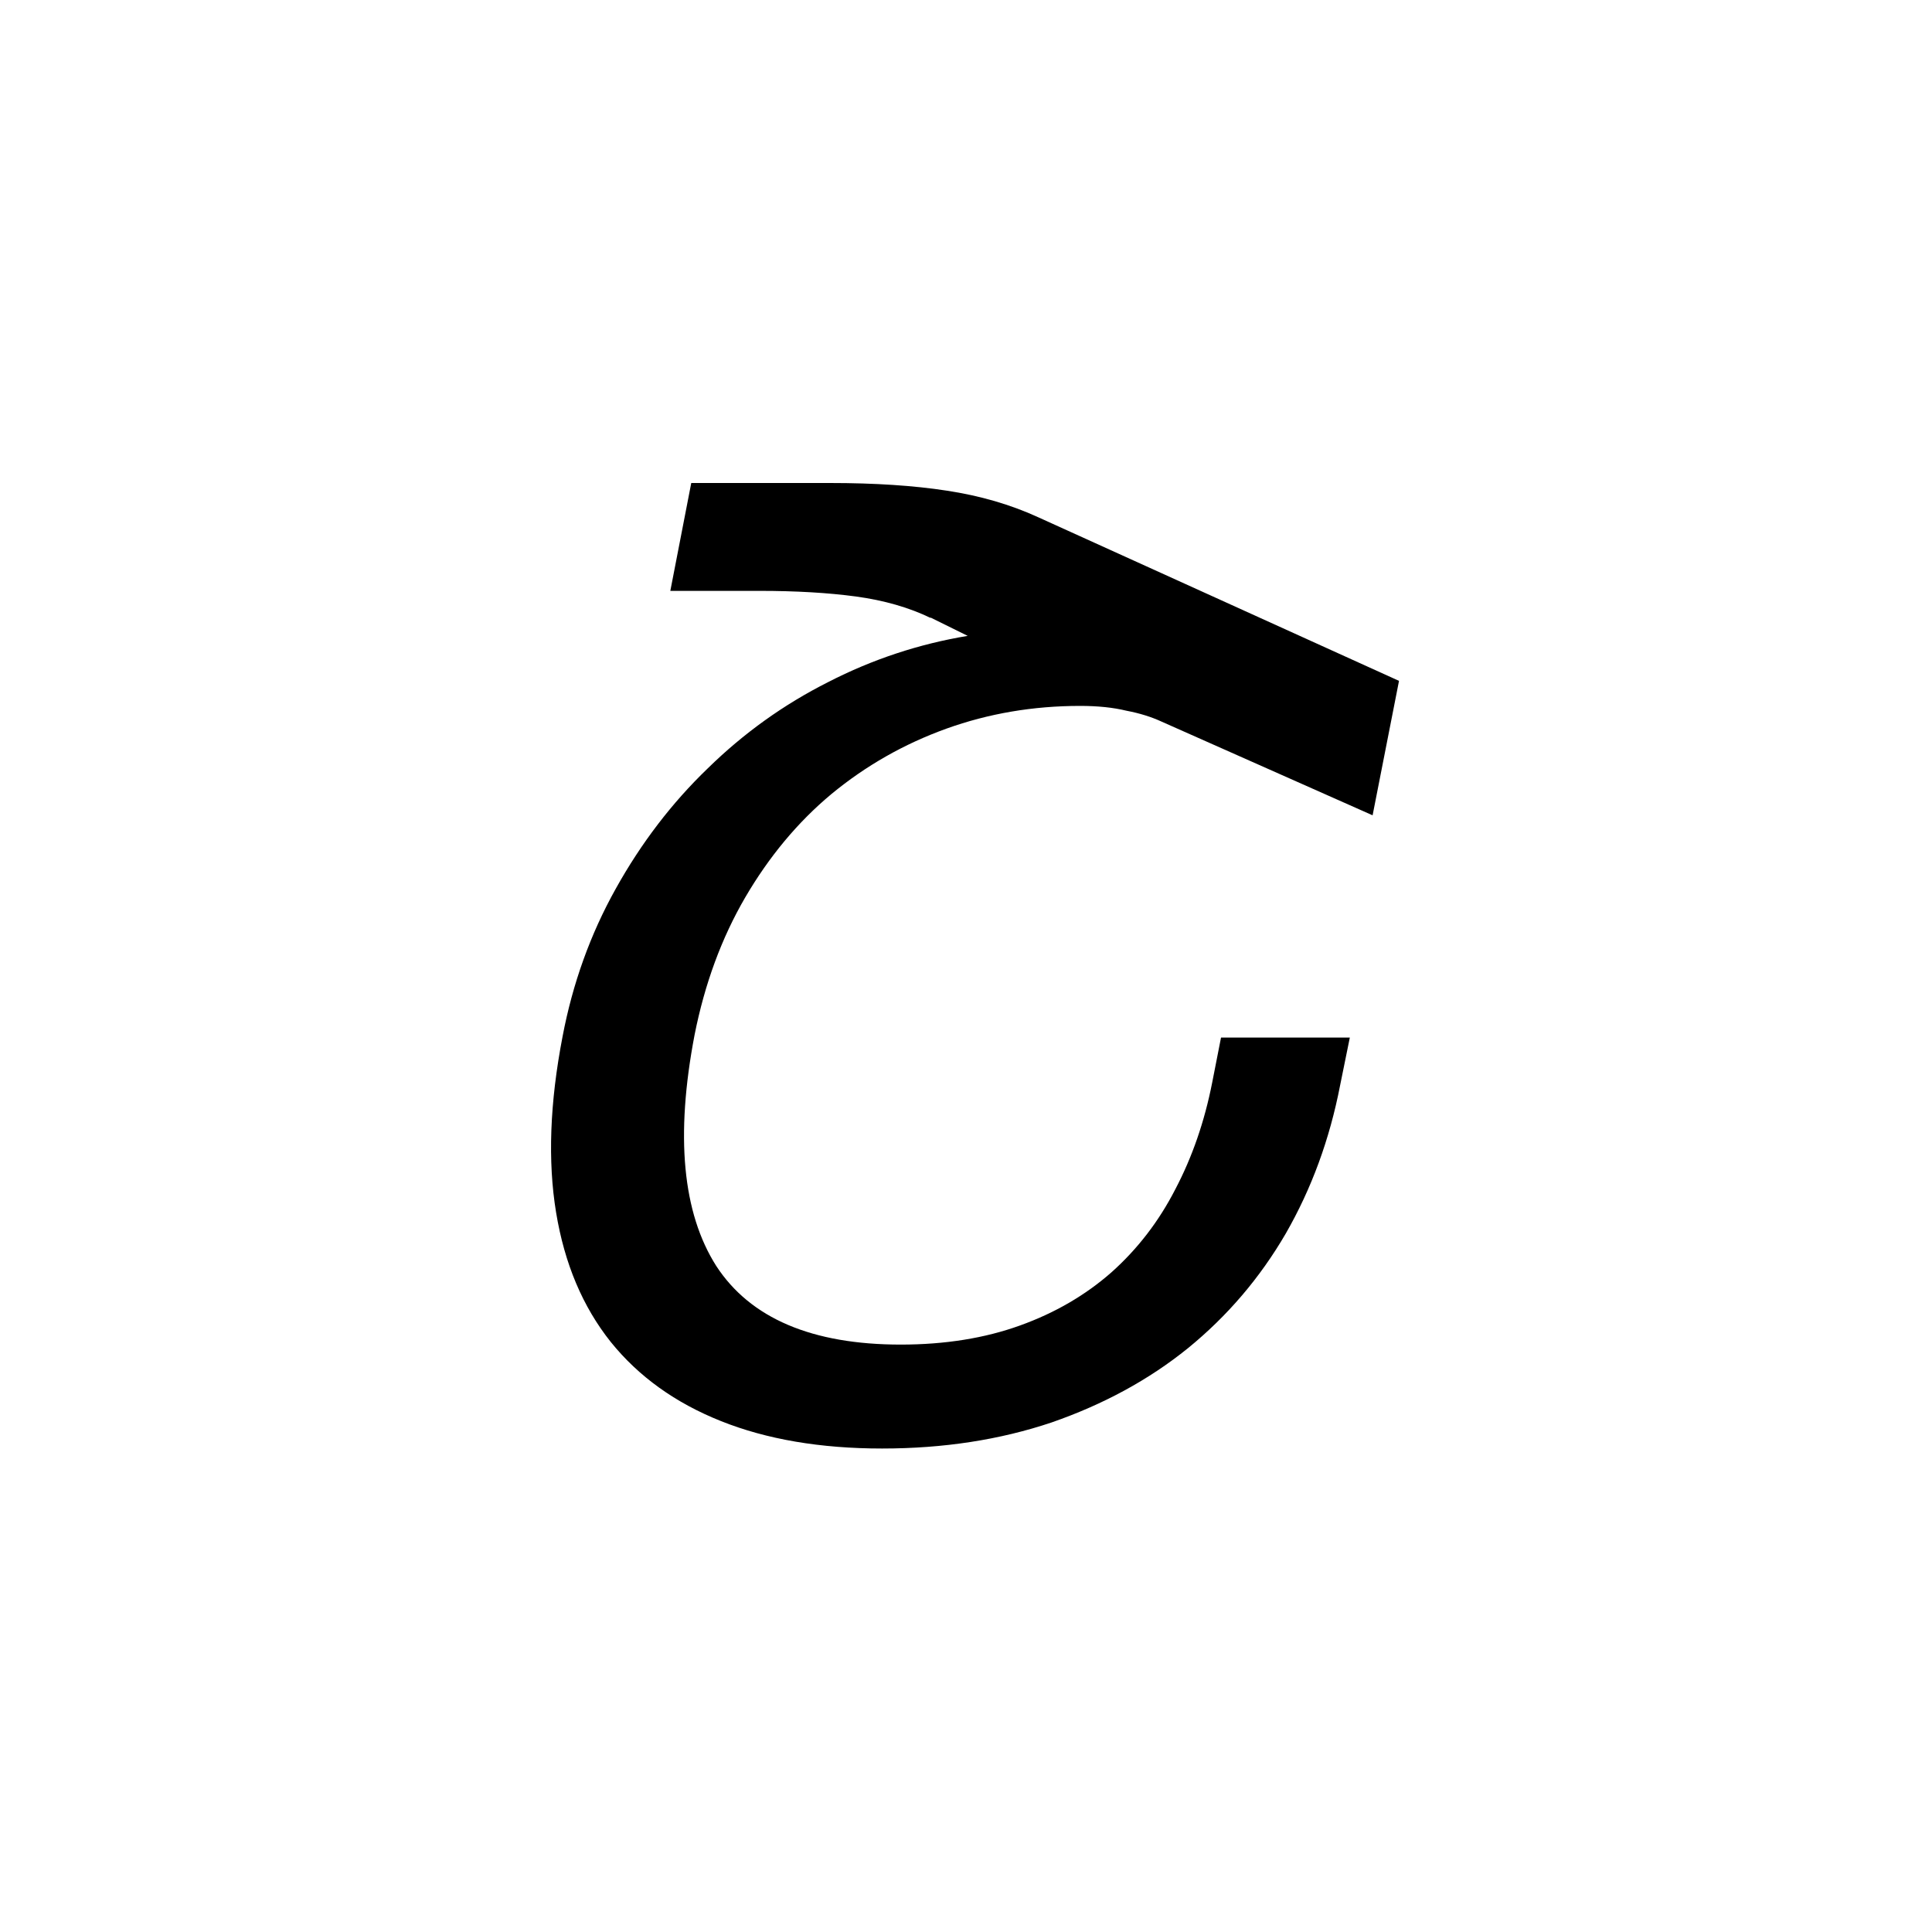
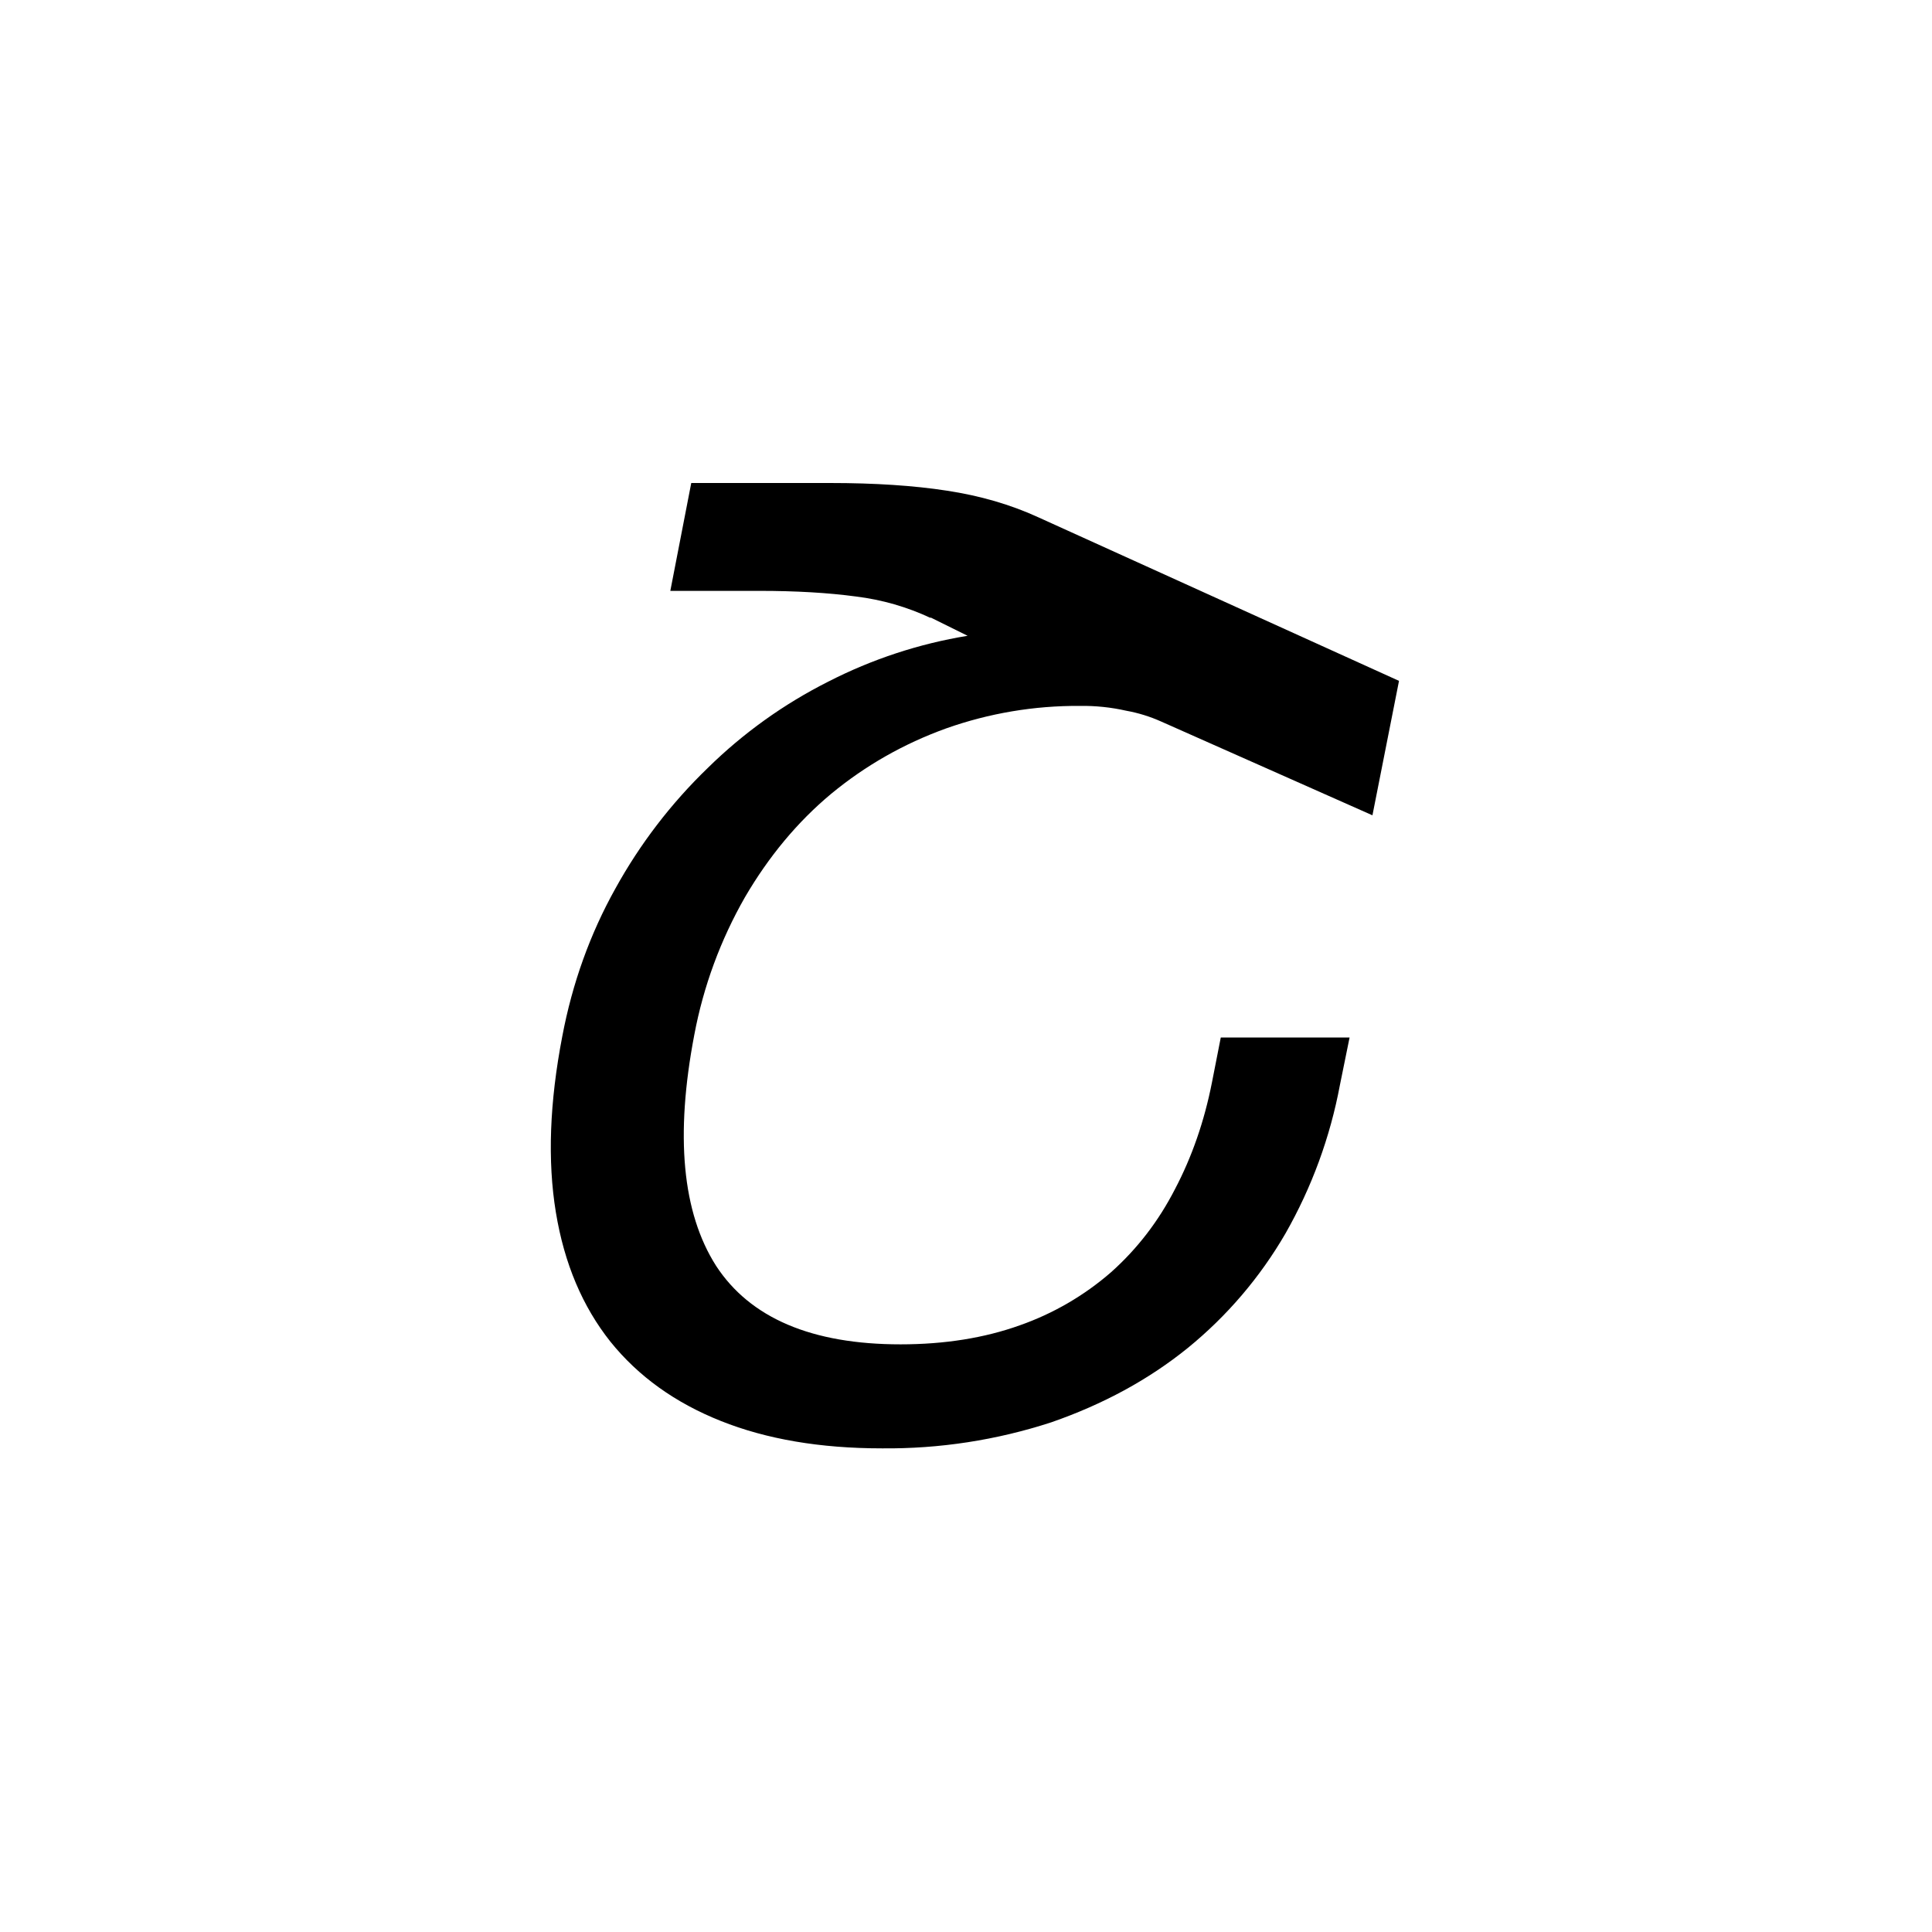
<svg xmlns="http://www.w3.org/2000/svg" width="24" height="24" viewBox="0 0 24 24">
  <g id="italic-armn-sha">
-     <path id="armn-sha" d="M11.564 7.678c-.268-.13-.578-.22-.93-.268-.35-.047-.75-.07-1.197-.07h-1.11L8.587 6h1.723c.558 0 1.042.032 1.45.095.416.063.794.173 1.136.33l4.483 2.033-.328 1.67-2.624-1.165c-.126-.058-.27-.103-.433-.134-.164-.04-.356-.06-.576-.06-.583 0-1.137.094-1.663.283-.526.19-1 .46-1.427.812-.42.35-.776.78-1.07 1.283-.294.504-.504 1.074-.63 1.71-.24 1.255-.15 2.21.27 2.87.424.65 1.19.976 2.292.976.55 0 1.045-.08 1.48-.237.437-.157.815-.378 1.136-.66.325-.29.59-.634.795-1.034.21-.4.362-.84.457-1.323l.11-.56h1.6l-.12.59c-.13.674-.356 1.288-.676 1.845-.32.55-.725 1.024-1.214 1.423-.488.395-1.053.7-1.694.923-.643.216-1.344.324-2.106.324-.767 0-1.434-.114-2-.34-.568-.226-1.025-.554-1.372-.985-.347-.436-.573-.97-.678-1.607-.105-.637-.078-1.364.08-2.184.125-.66.346-1.274.66-1.836.316-.568.697-1.067 1.144-1.497.445-.436.944-.794 1.496-1.072.55-.283 1.13-.474 1.733-.574l-.466-.23" />
+     <path id="armn-sha" d="M11.564 7.678a3.073 3.073 0 0 0-.93-.268c-.35-.047-.75-.07-1.197-.07h-1.11L8.587 6h1.723c.558 0 1.042.032 1.45.095.416.063.794.173 1.136.33l4.483 2.033-.33 1.67-2.625-1.165a1.867 1.867 0 0 0-.433-.134 2.45 2.45 0 0 0-.576-.06 4.88 4.88 0 0 0-1.663.28c-.526.19-1 .46-1.427.812-.42.35-.776.78-1.07 1.283a5.48 5.48 0 0 0-.63 1.71c-.24 1.255-.15 2.21.27 2.87.424.65 1.19.976 2.292.976.55 0 1.044-.08 1.48-.236a3.488 3.488 0 0 0 1.135-.66c.325-.29.59-.634.795-1.034.21-.4.363-.84.458-1.322l.11-.56h1.6l-.12.59a5.925 5.925 0 0 1-.676 1.844 5.19 5.19 0 0 1-1.214 1.423c-.488.395-1.053.7-1.694.923a6.573 6.573 0 0 1-2.106.324c-.767 0-1.434-.114-2-.34-.568-.226-1.025-.554-1.372-.985-.347-.437-.573-.97-.678-1.608-.105-.64-.078-1.366.08-2.186.125-.66.346-1.274.66-1.836A6.332 6.332 0 0 1 8.792 9.54a5.955 5.955 0 0 1 1.496-1.072 5.87 5.87 0 0 1 1.732-.57l-.465-.23" />
  </g>
</svg>
